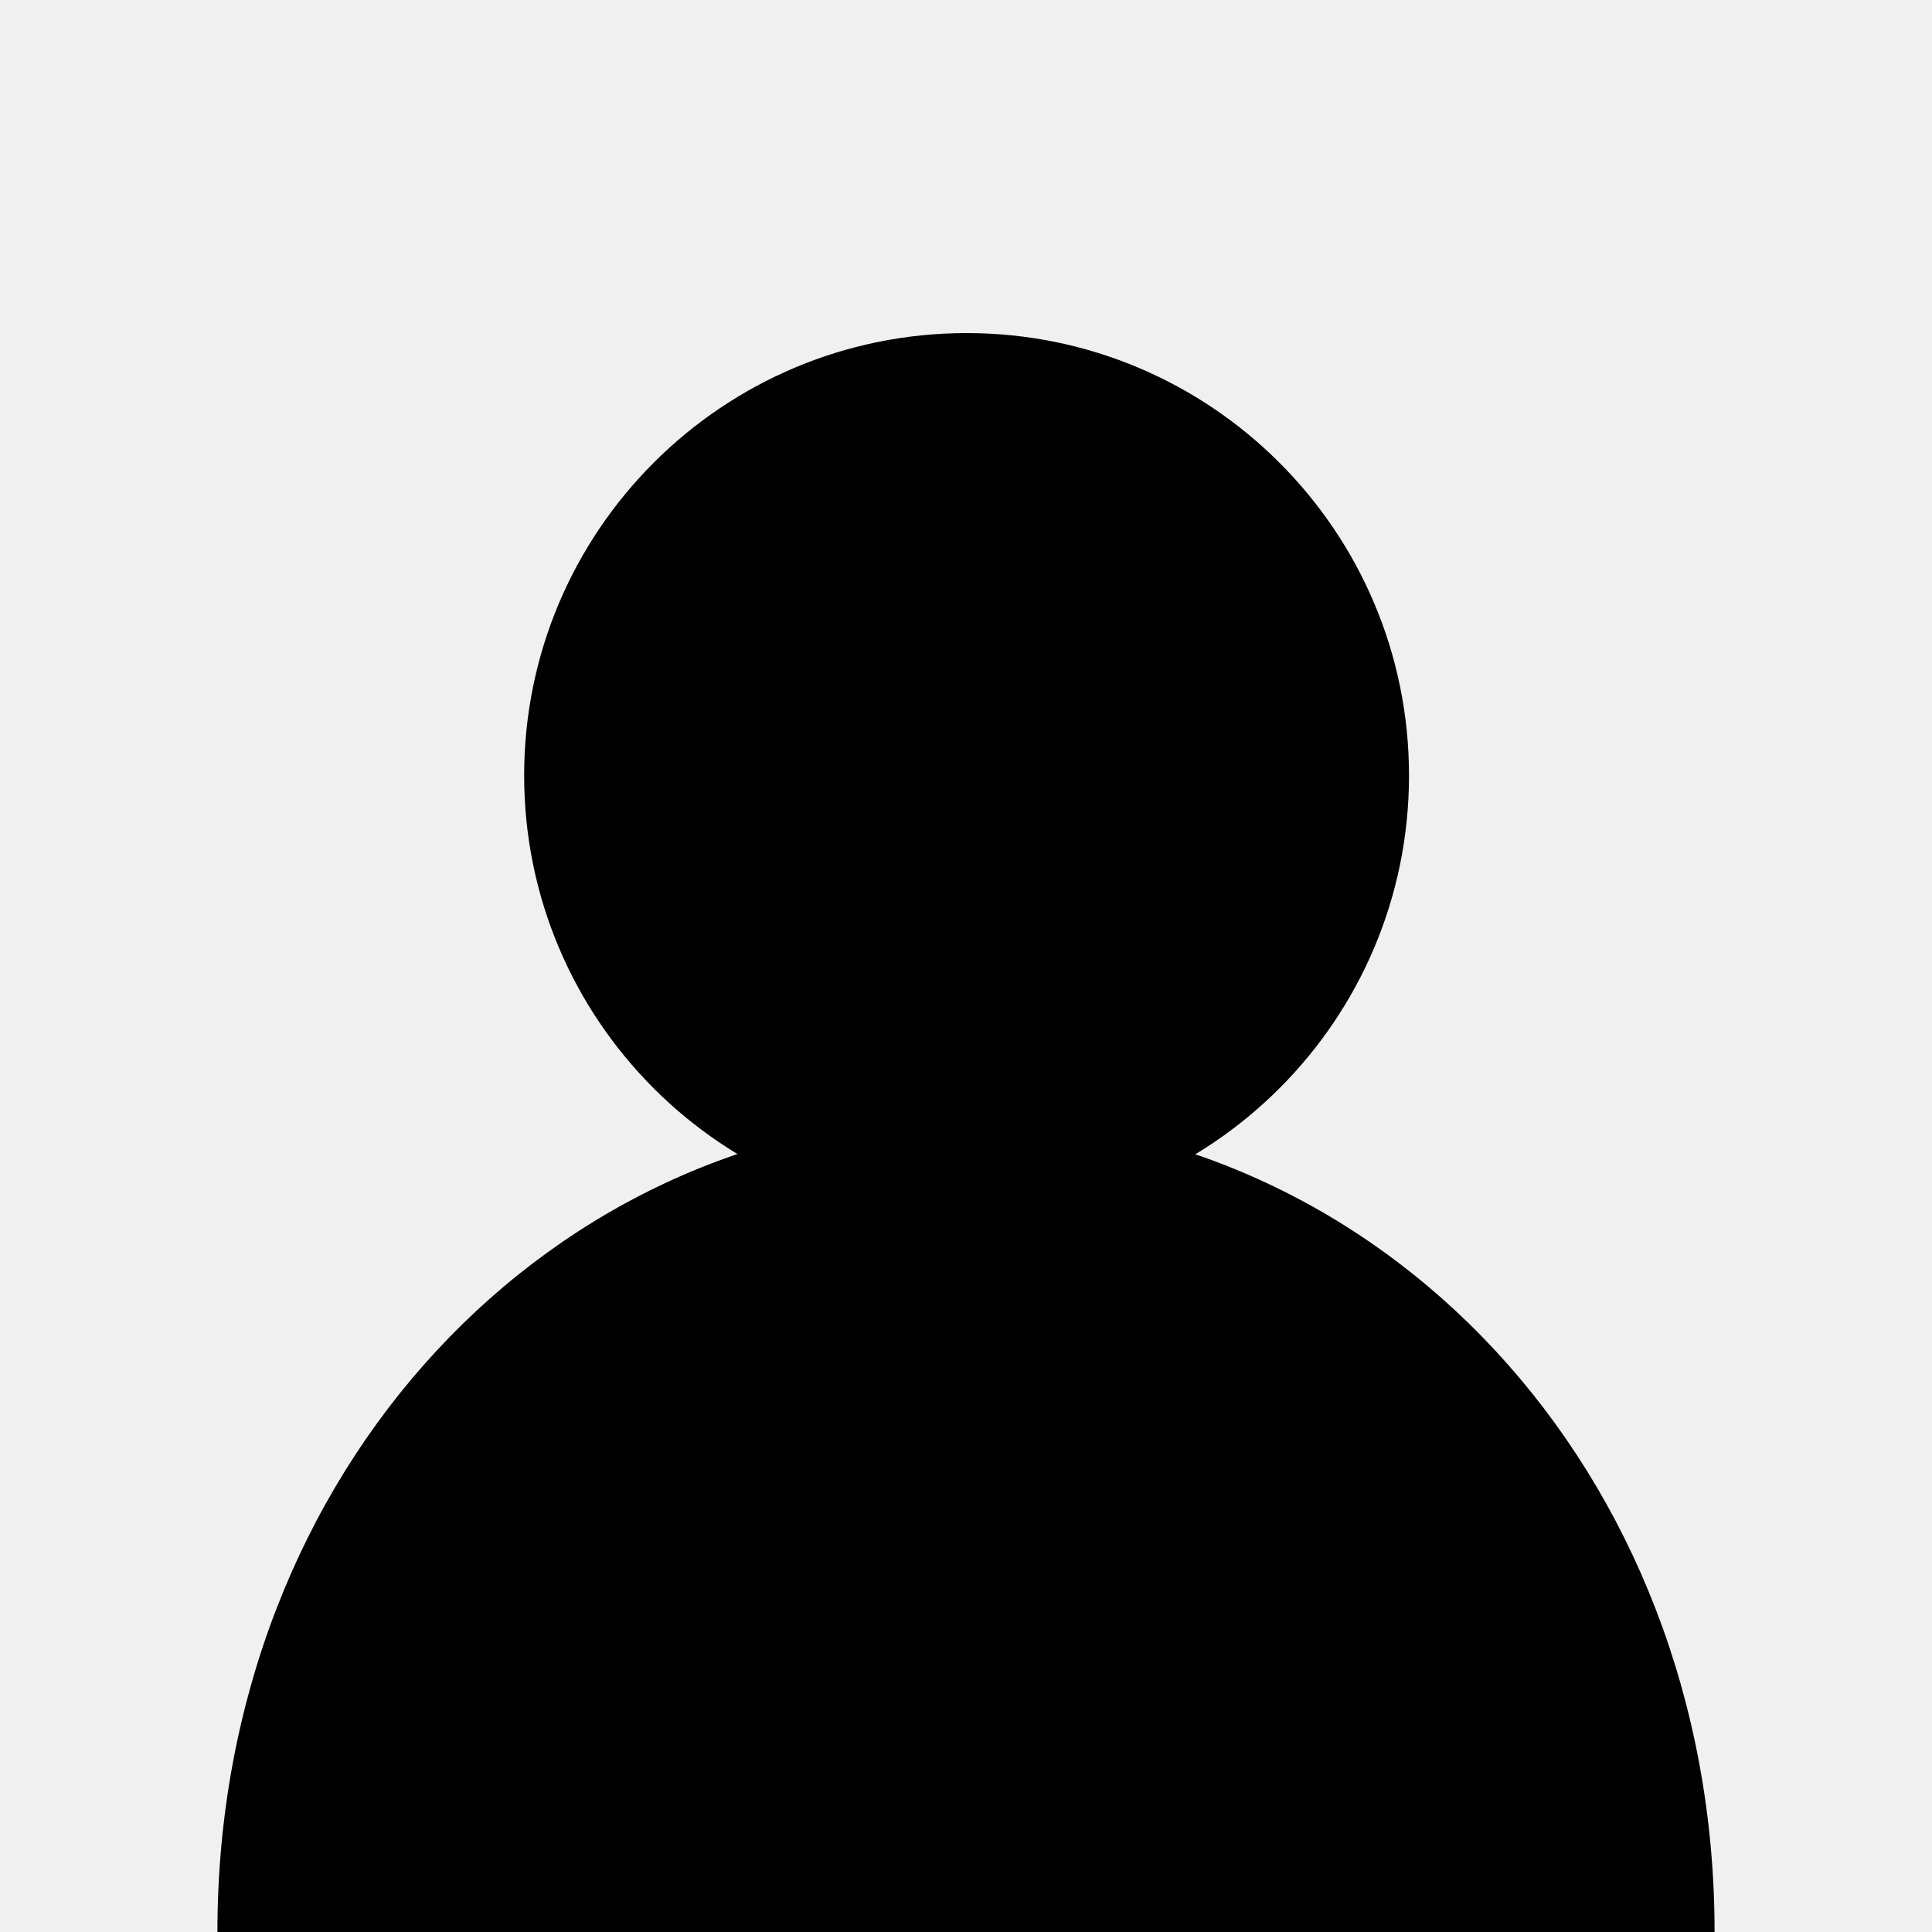
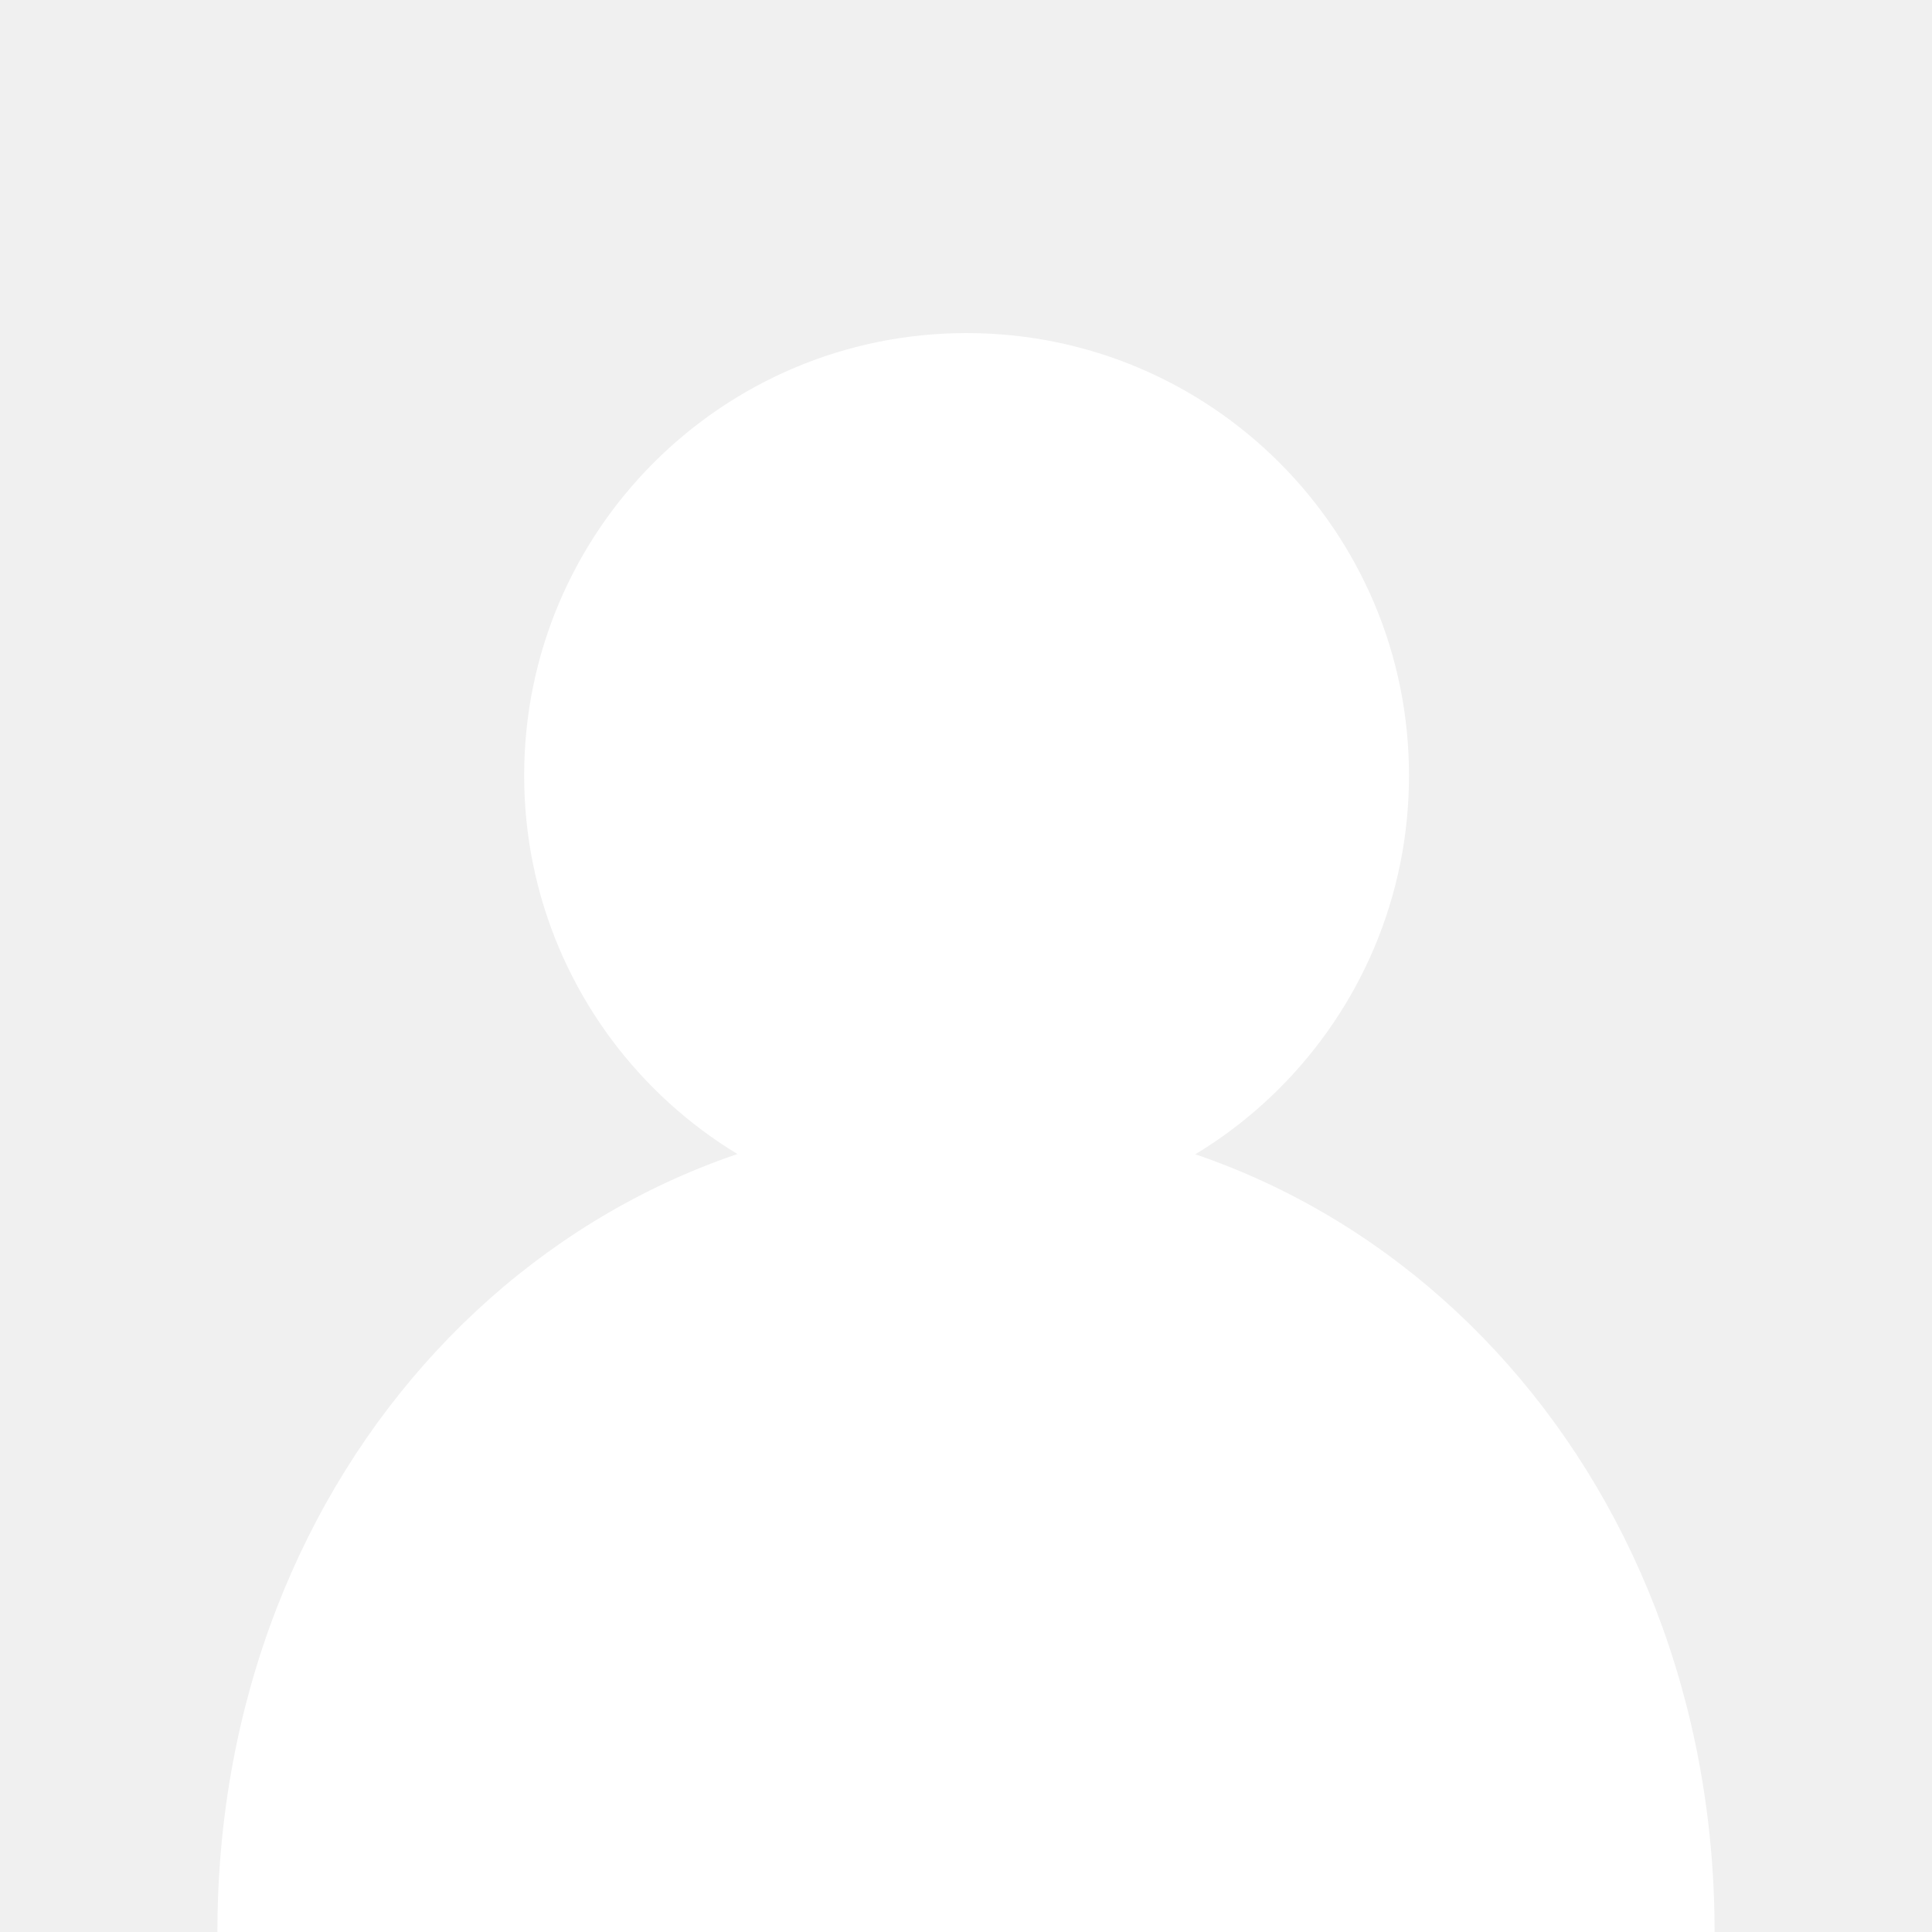
- <svg xmlns="http://www.w3.org/2000/svg" viewBox="0 0 300 300">
+ <svg xmlns="http://www.w3.org/2000/svg" style="background:#c6c6c6" viewBox="0 0 300 300">
  <g class="vf-icon--avatar">
    <circle cx="150.09" cy="120.42" r="68.7" class="st0" />
    <path d="M33.76 300c0-71.88 52.04-126.64 116.24-126.64S266.24 228.12 266.24 300H33.76z" class="st0" />
  </g>
+   <style>.st0{fill:#fff}</style>
</svg>
